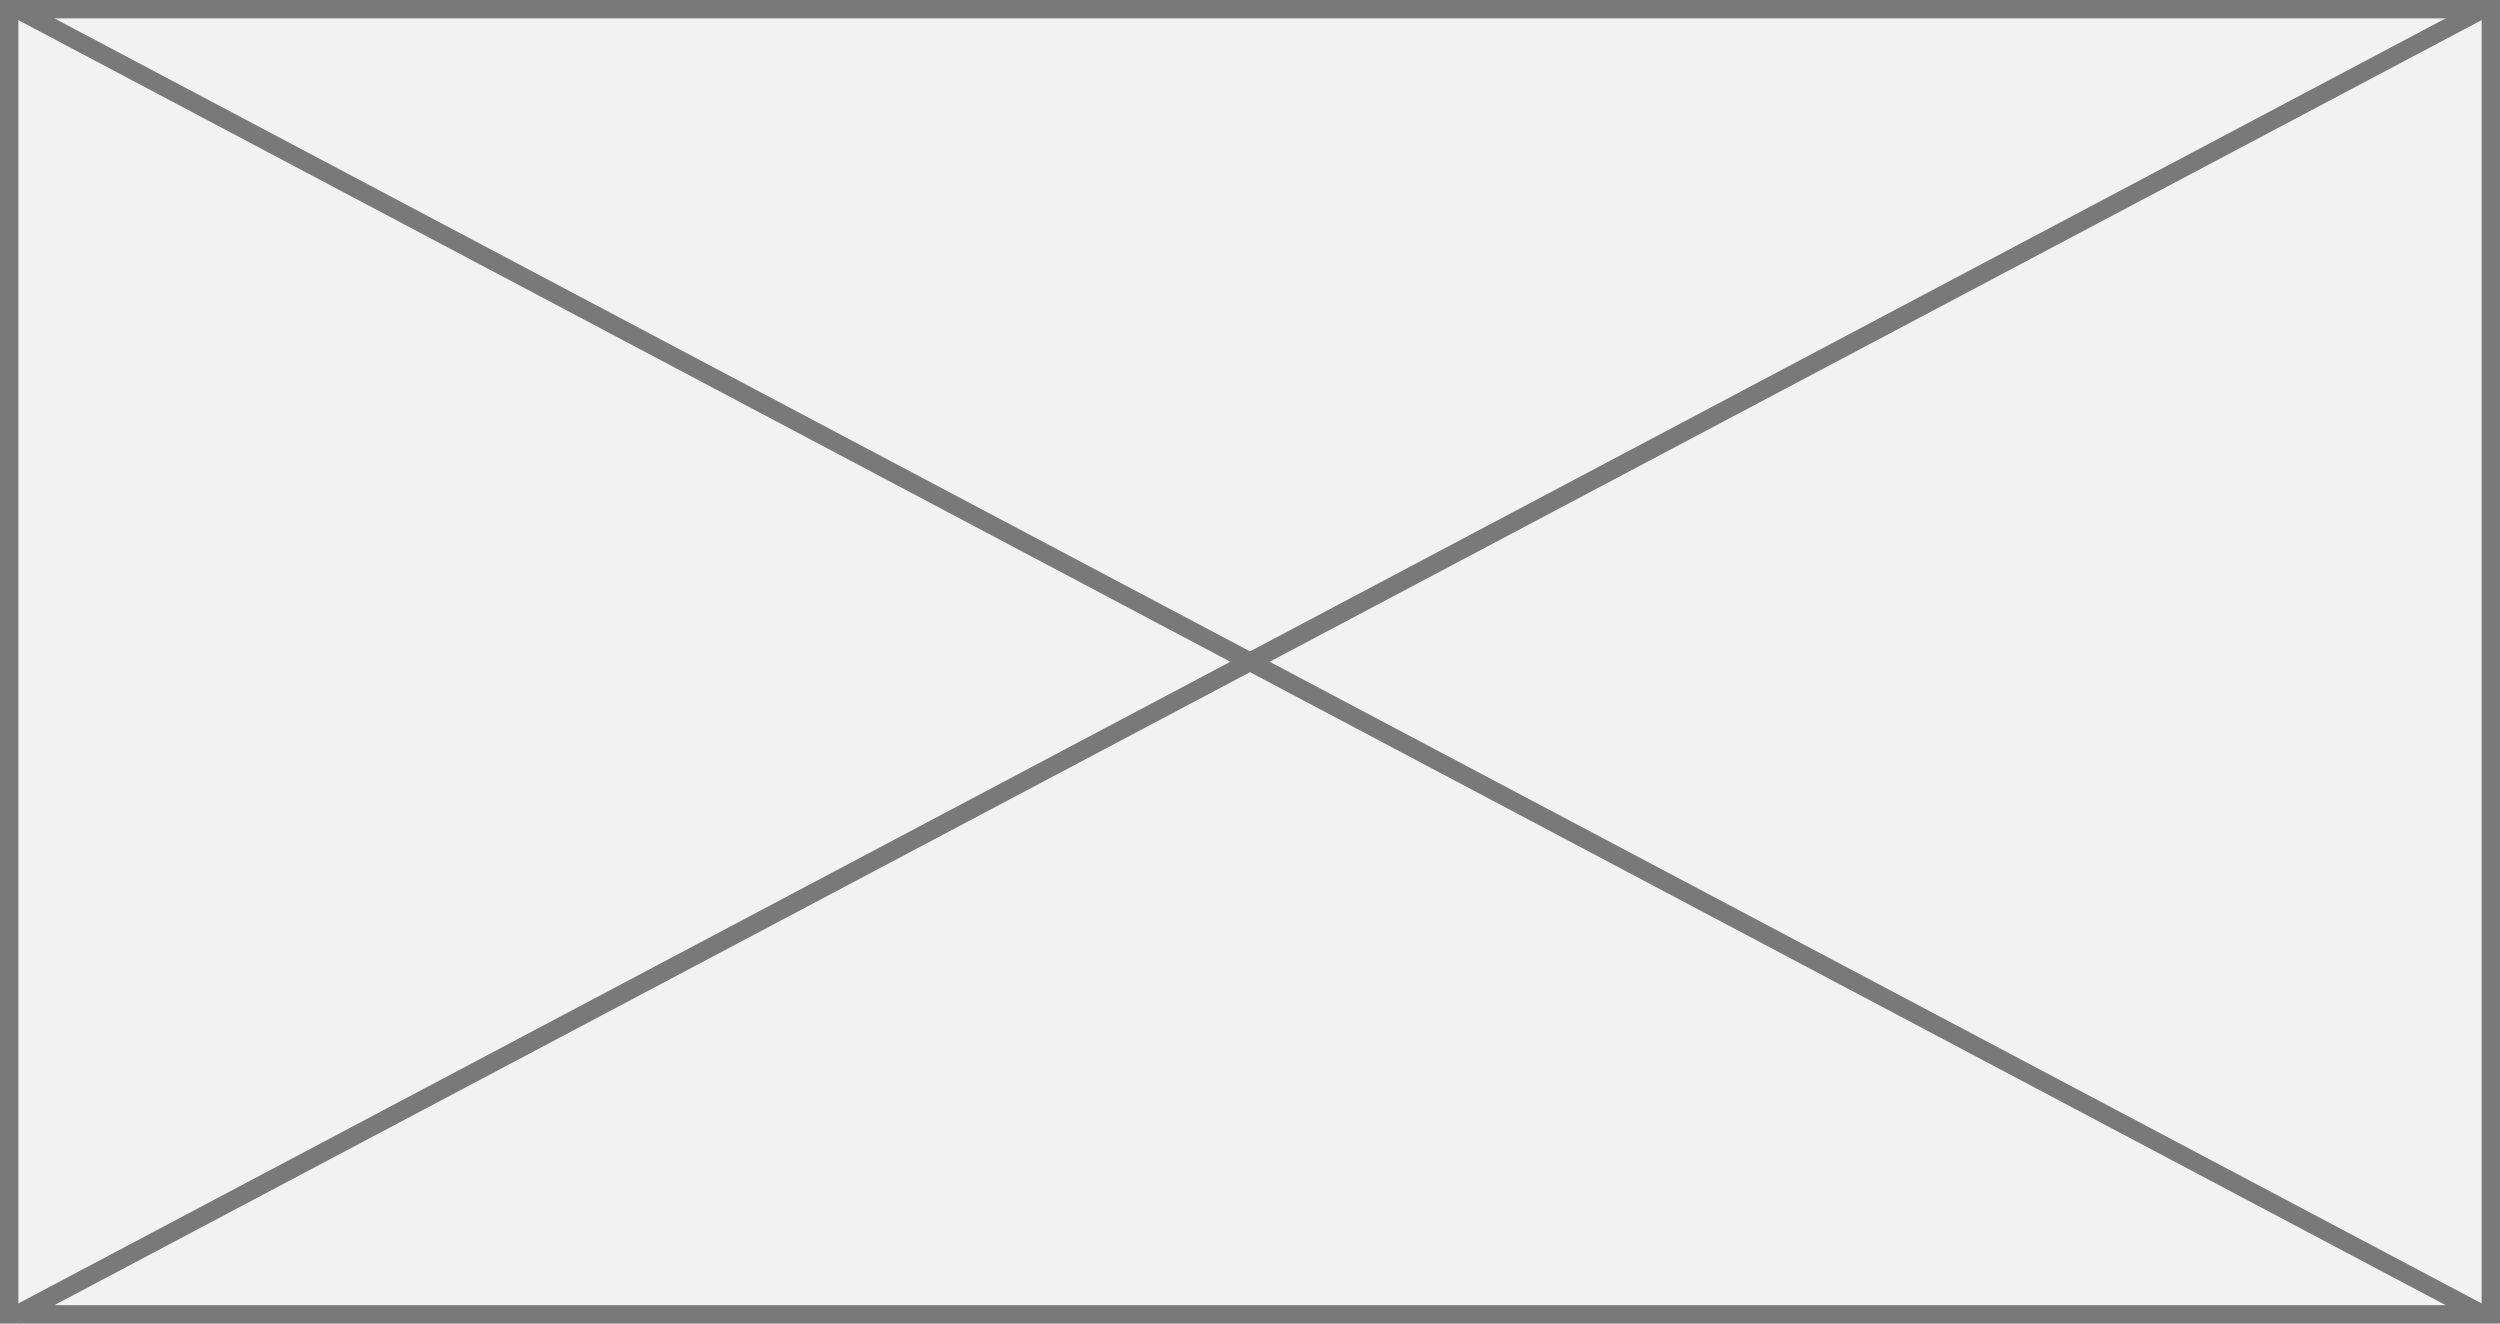
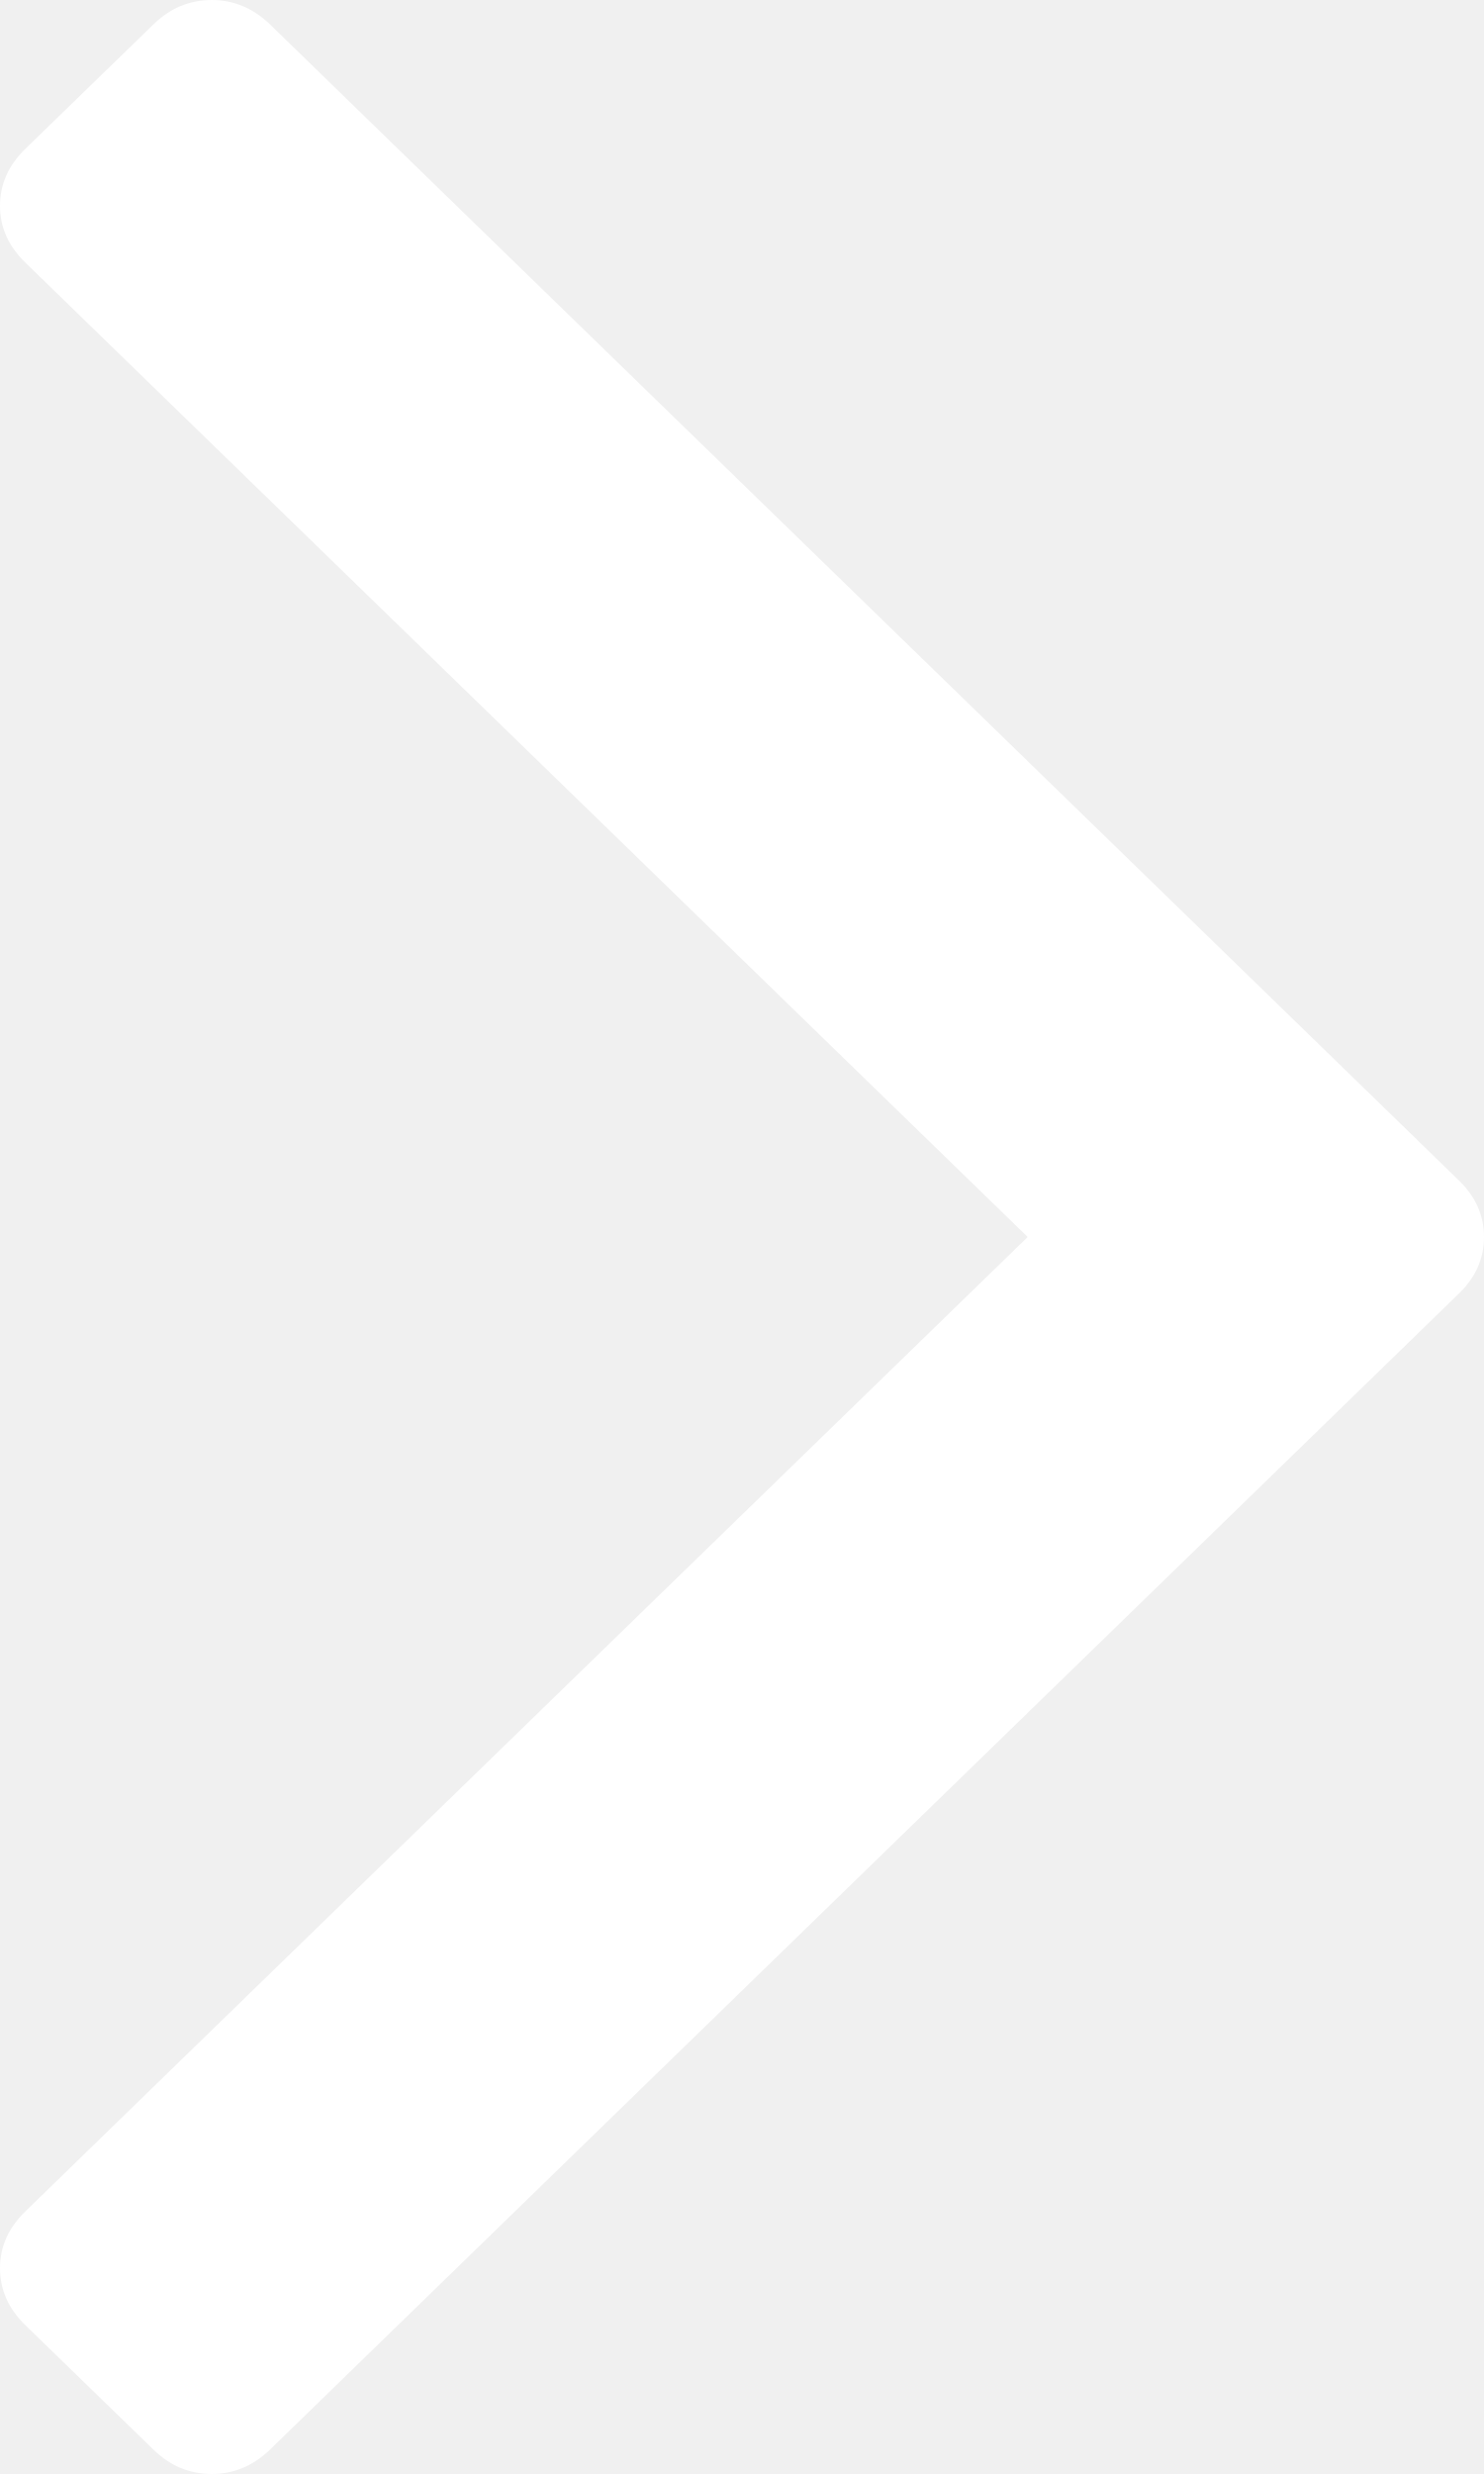
- <svg xmlns="http://www.w3.org/2000/svg" version="1.1" width="136px" height="72px">
-   <g transform="matrix(1 0 0 1 -252 -9 )">
-     <path d="M 252.5 9.5  L 387.5 9.5  L 387.5 80.5  L 252.5 80.5  L 252.5 9.5  Z " fill-rule="nonzero" fill="#f2f2f2" stroke="none" />
-     <path d="M 252.5 9.5  L 387.5 9.5  L 387.5 80.5  L 252.5 80.5  L 252.5 9.5  Z " stroke-width="1" stroke="#797979" fill="none" />
-     <path d="M 252.835 9.442  L 387.165 80.558  M 387.165 9.442  L 252.835 80.558  " stroke-width="1" stroke="#797979" fill="none" />
+ <svg xmlns="http://www.w3.org/2000/svg" version="1.1" width="6px" height="10px">
+   <g transform="matrix(1 0 0 1 -162 -49 )">
+     <path d="M 5.897 4.77  C 5.966 4.836  6 4.913  6 5  C 6 5.087  5.966 5.164  5.897 5.23  L 1.093 9.9  C 1.024 9.967  0.945 10  0.856 10  C 0.766 10  0.687 9.967  0.619 9.9  L 0.103 9.399  C 0.034 9.332  0 9.255  0 9.168  C 0 9.081  0.034 9.005  0.103 8.938  L 4.155 5  L 0.103 1.062  C 0.034 0.995  0 0.919  0 0.832  C 0 0.745  0.034 0.668  0.103 0.601  L 0.619 0.1  C 0.687 0.033  0.766 0  0.856 0  C 0.945 0  1.024 0.033  1.093 0.1  L 5.897 4.77  Z " fill-rule="nonzero" fill="#ffffff" stroke="none" transform="matrix(1 0 0 1 162 49 )" />
  </g>
</svg>
